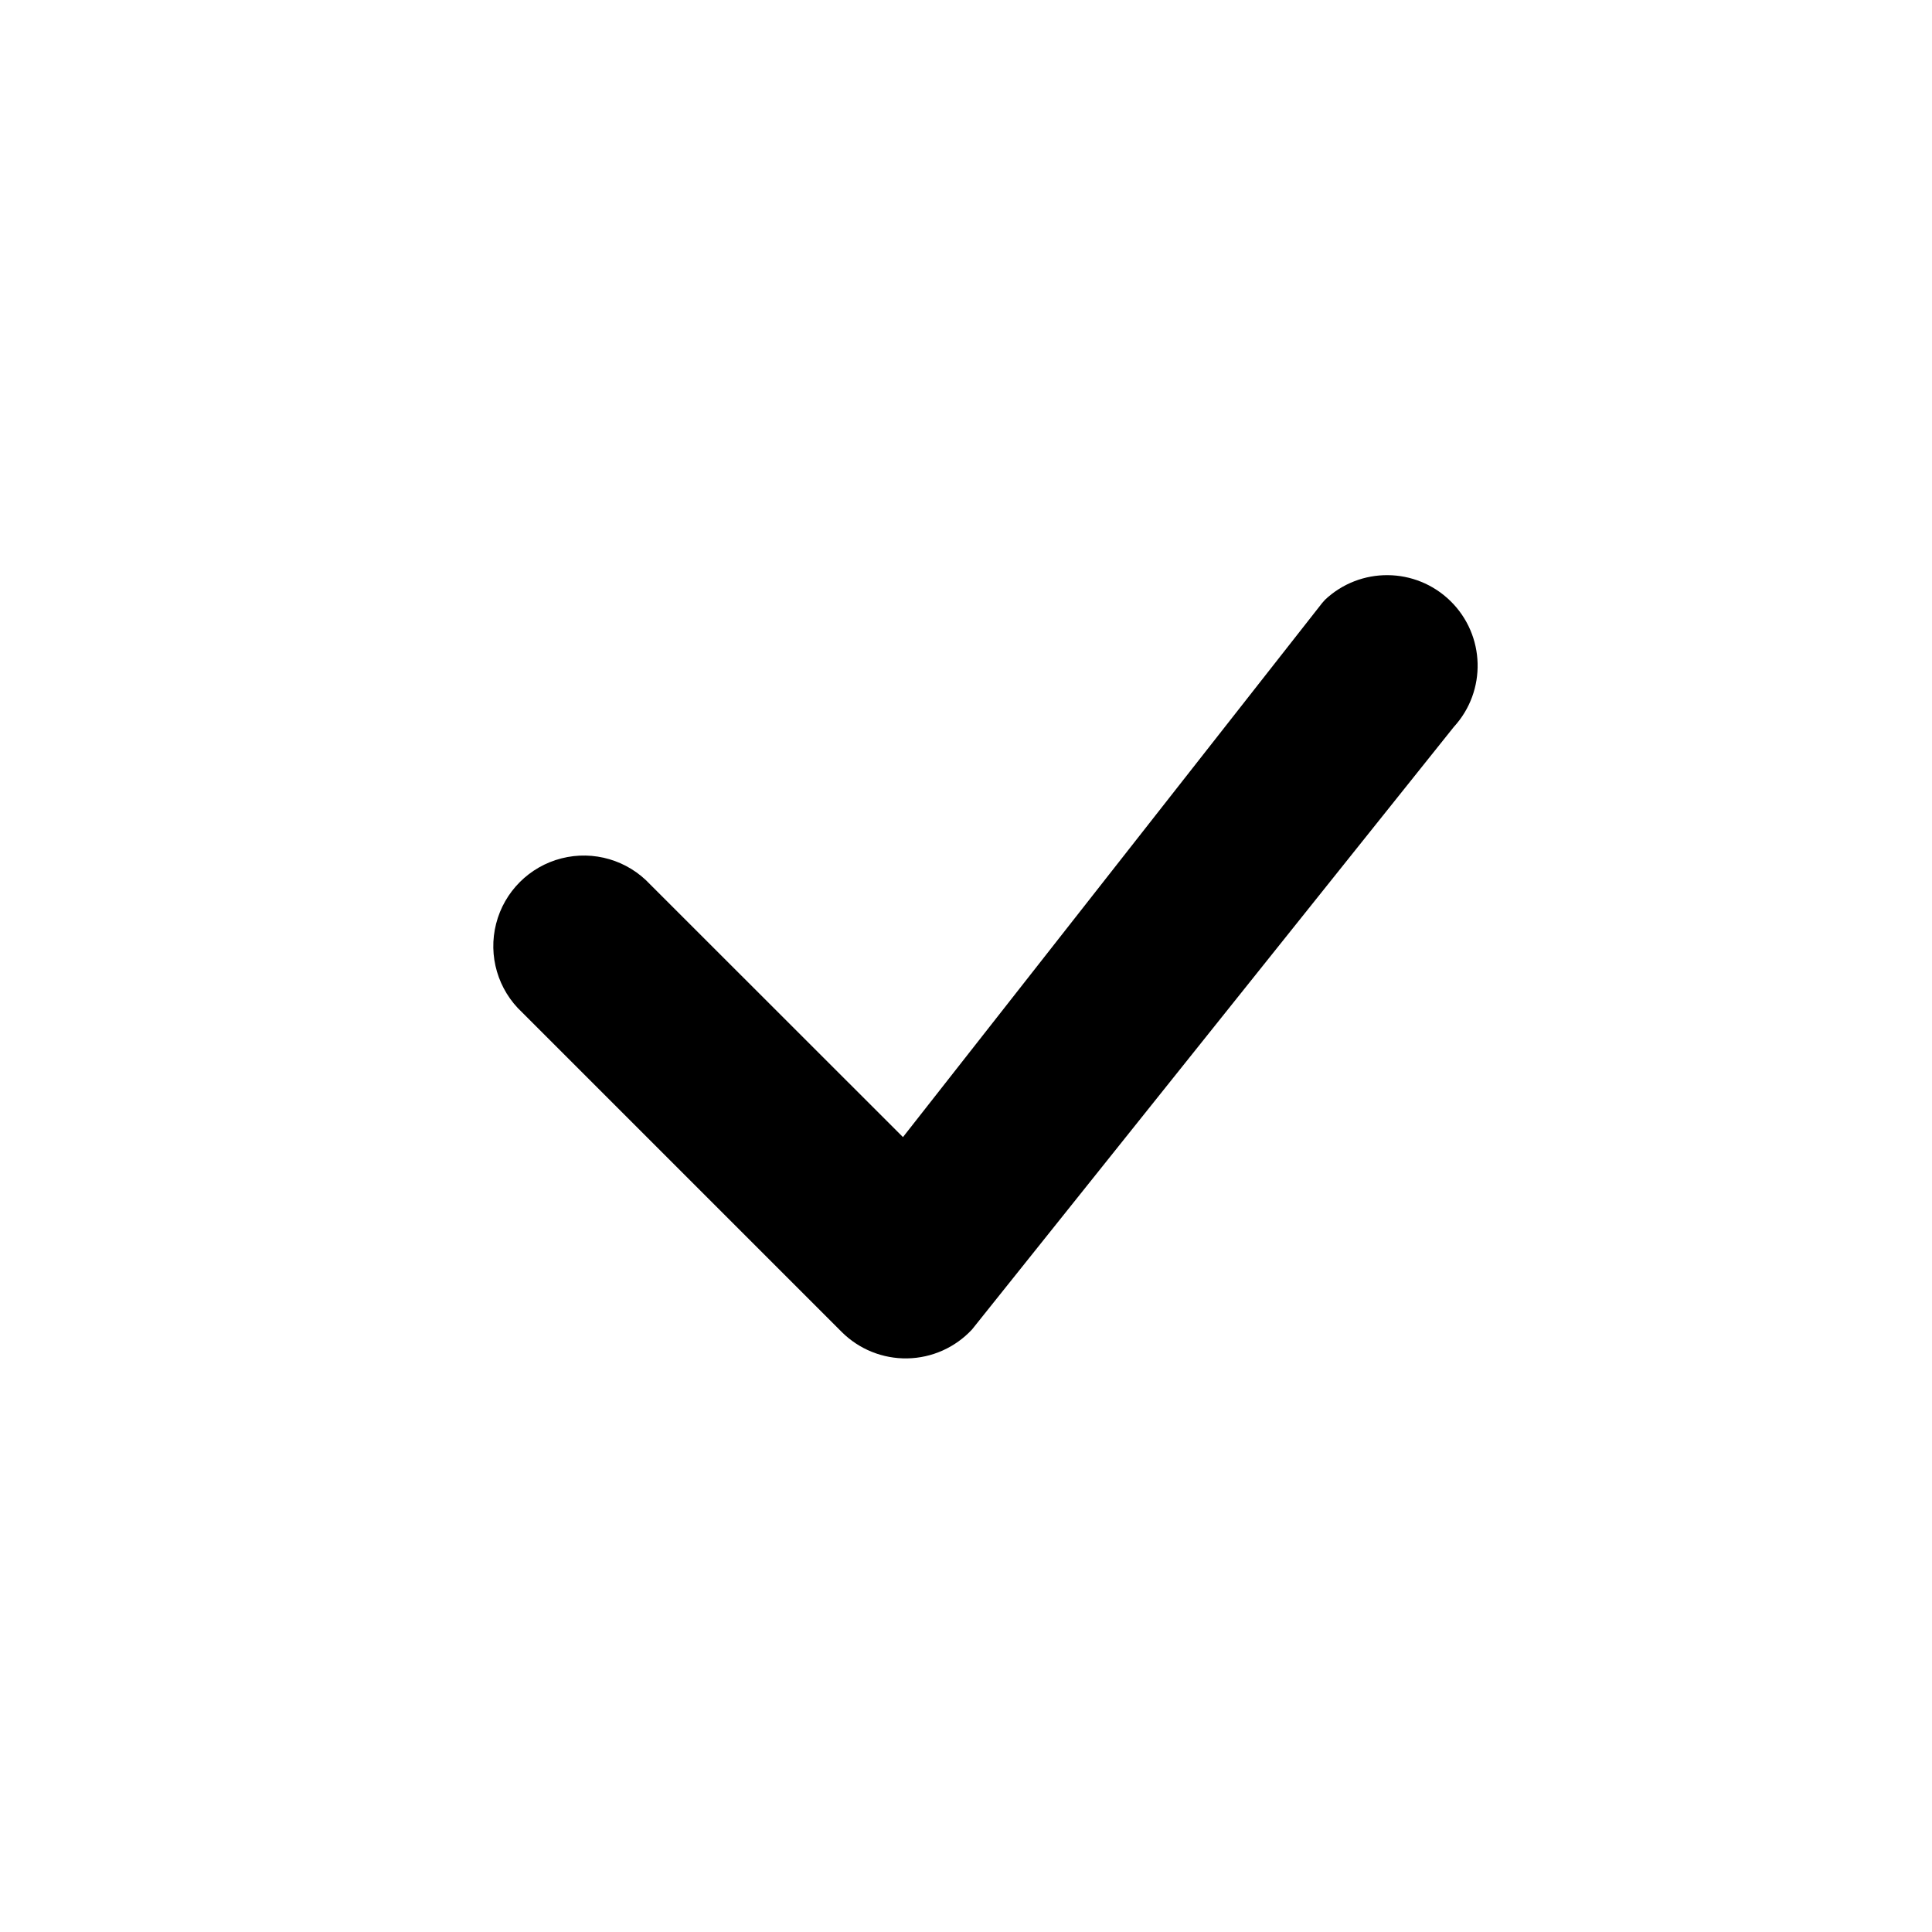
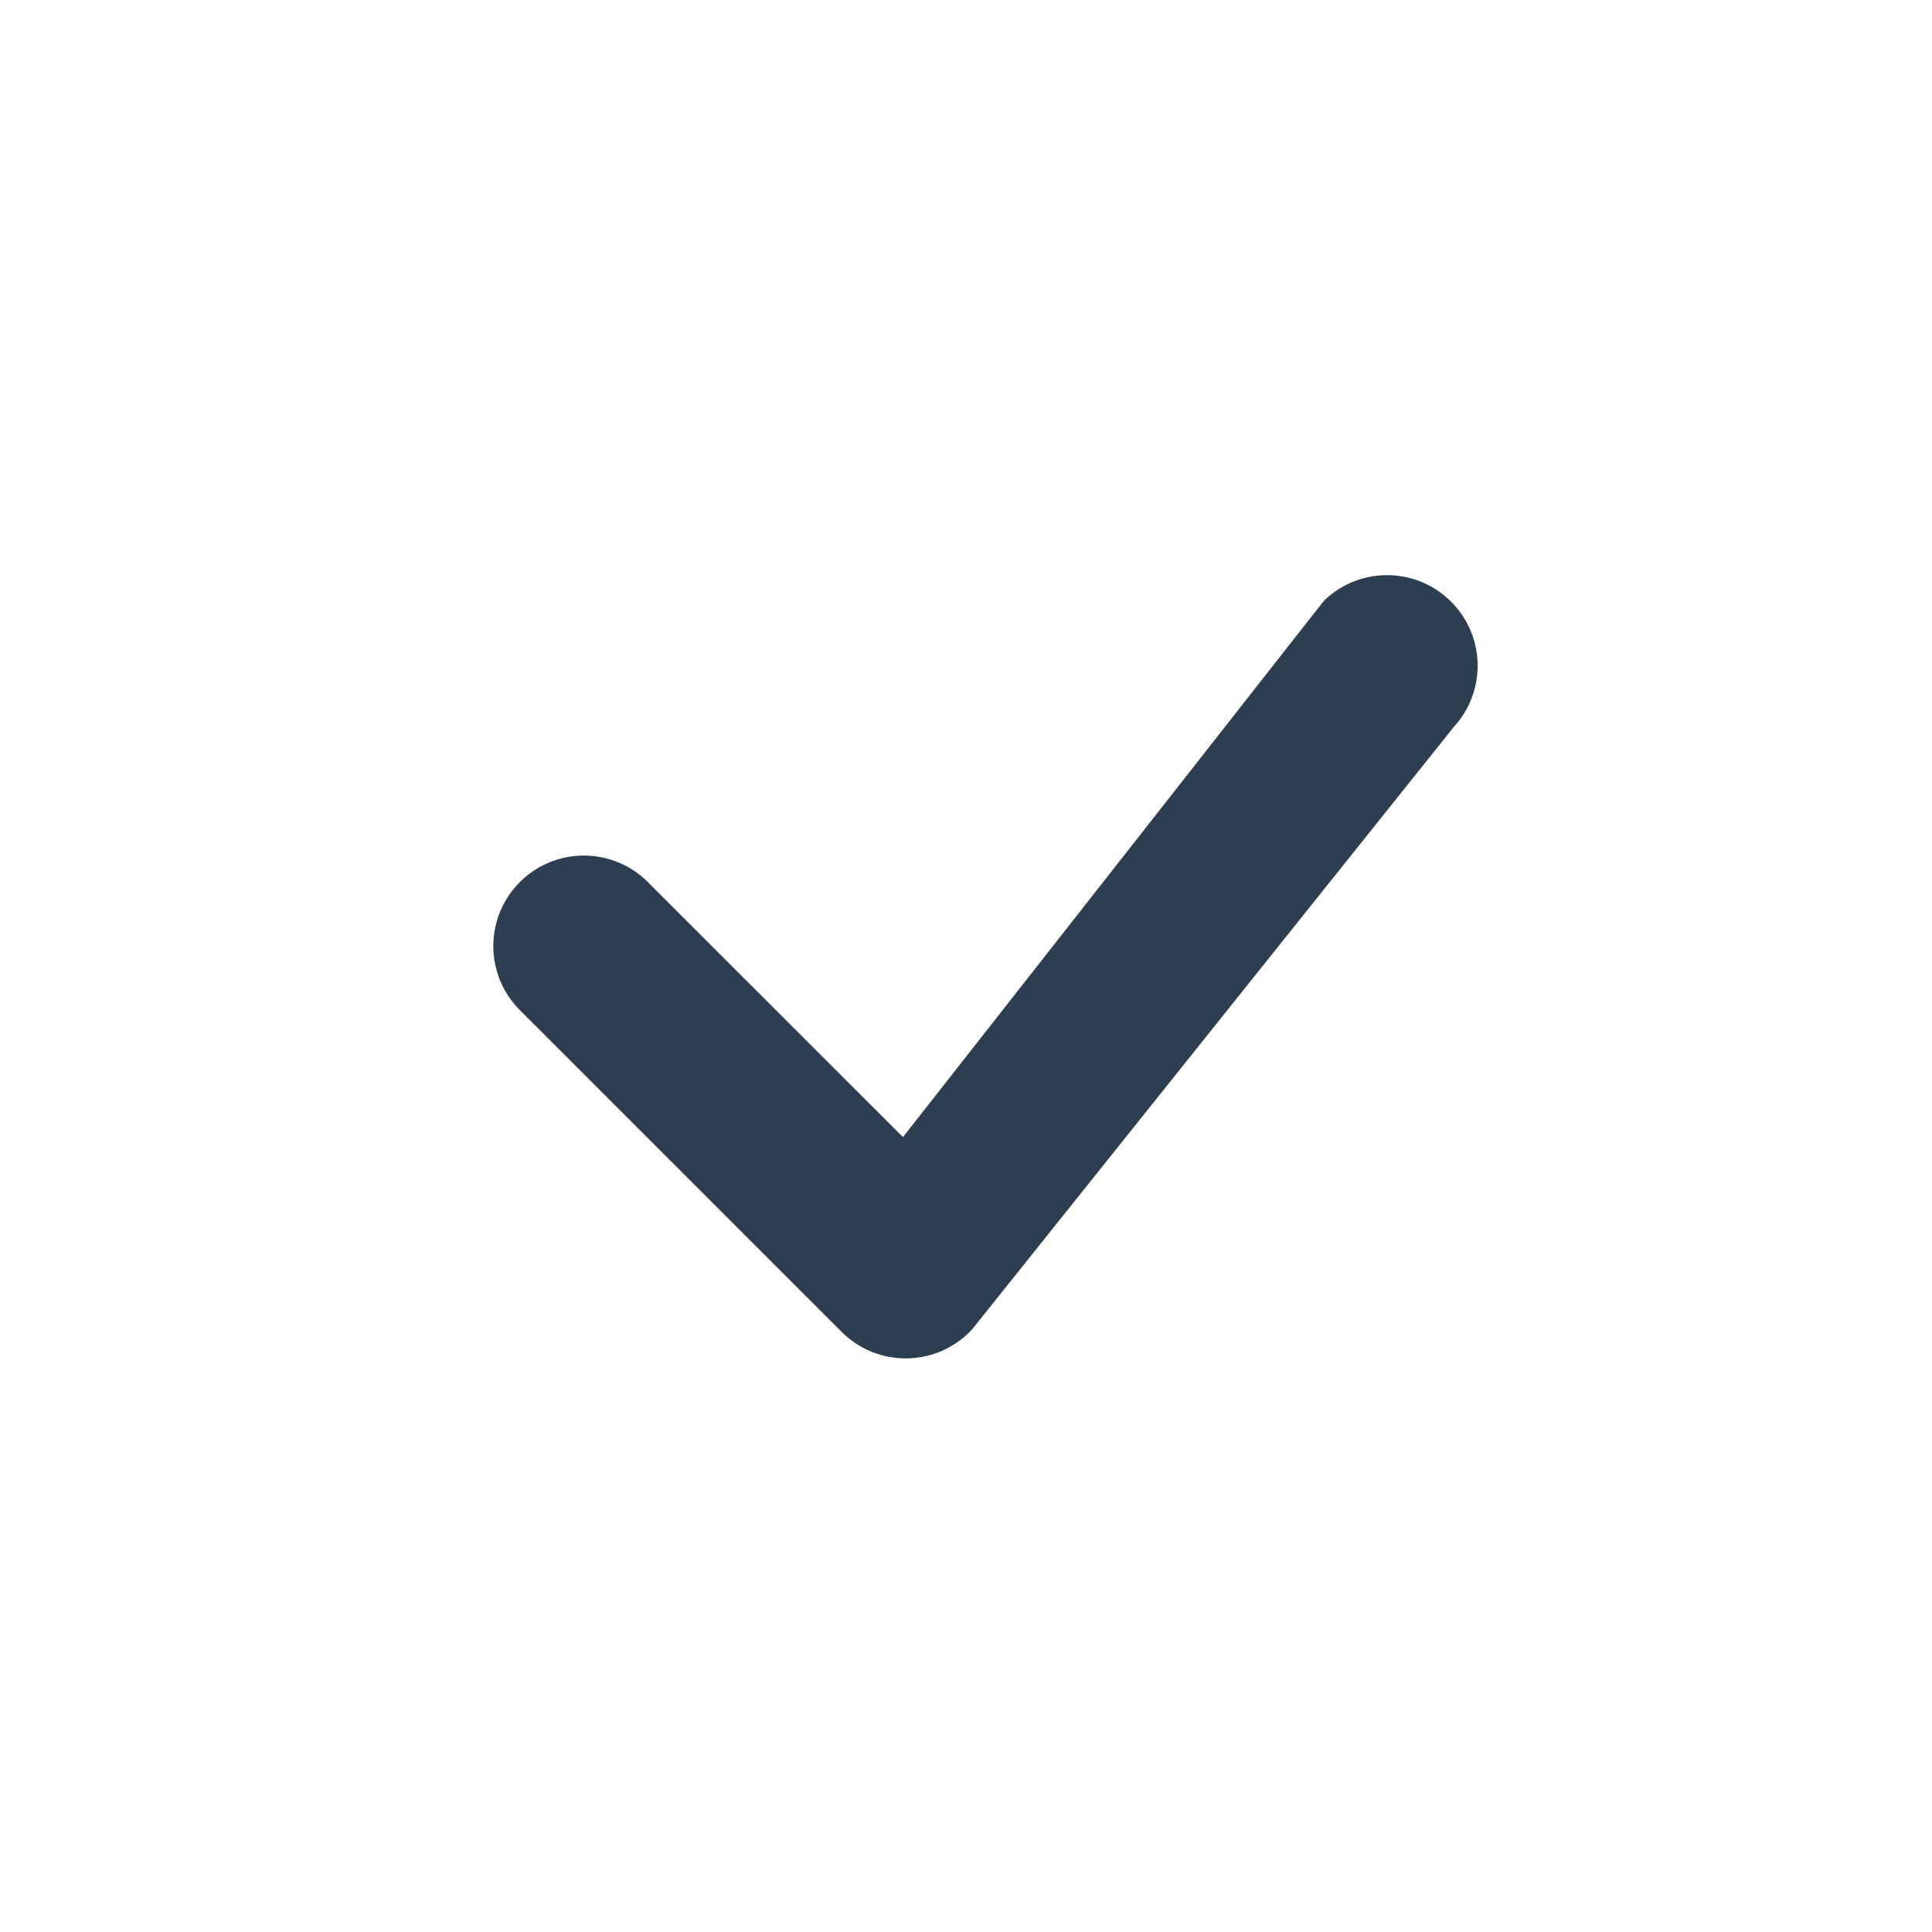
- <svg xmlns="http://www.w3.org/2000/svg" width="16" height="16" fill="currentColor" class="bi bi-check" viewBox="0 0 16 16">
+ <svg xmlns="http://www.w3.org/2000/svg" width="16" height="16" fill="#2c3e50" class="bi bi-check" viewBox="0 0 16 16">
  <path d="M10.97 4.97a.75.75 0 0 1 1.07 1.05l-3.99 4.99a.75.75 0 0 1-1.08.02L4.324 8.384a.75.75 0 1 1 1.06-1.06l2.094 2.093 3.473-4.425a.267.267 0 0 1 .02-.022z" />
</svg>
